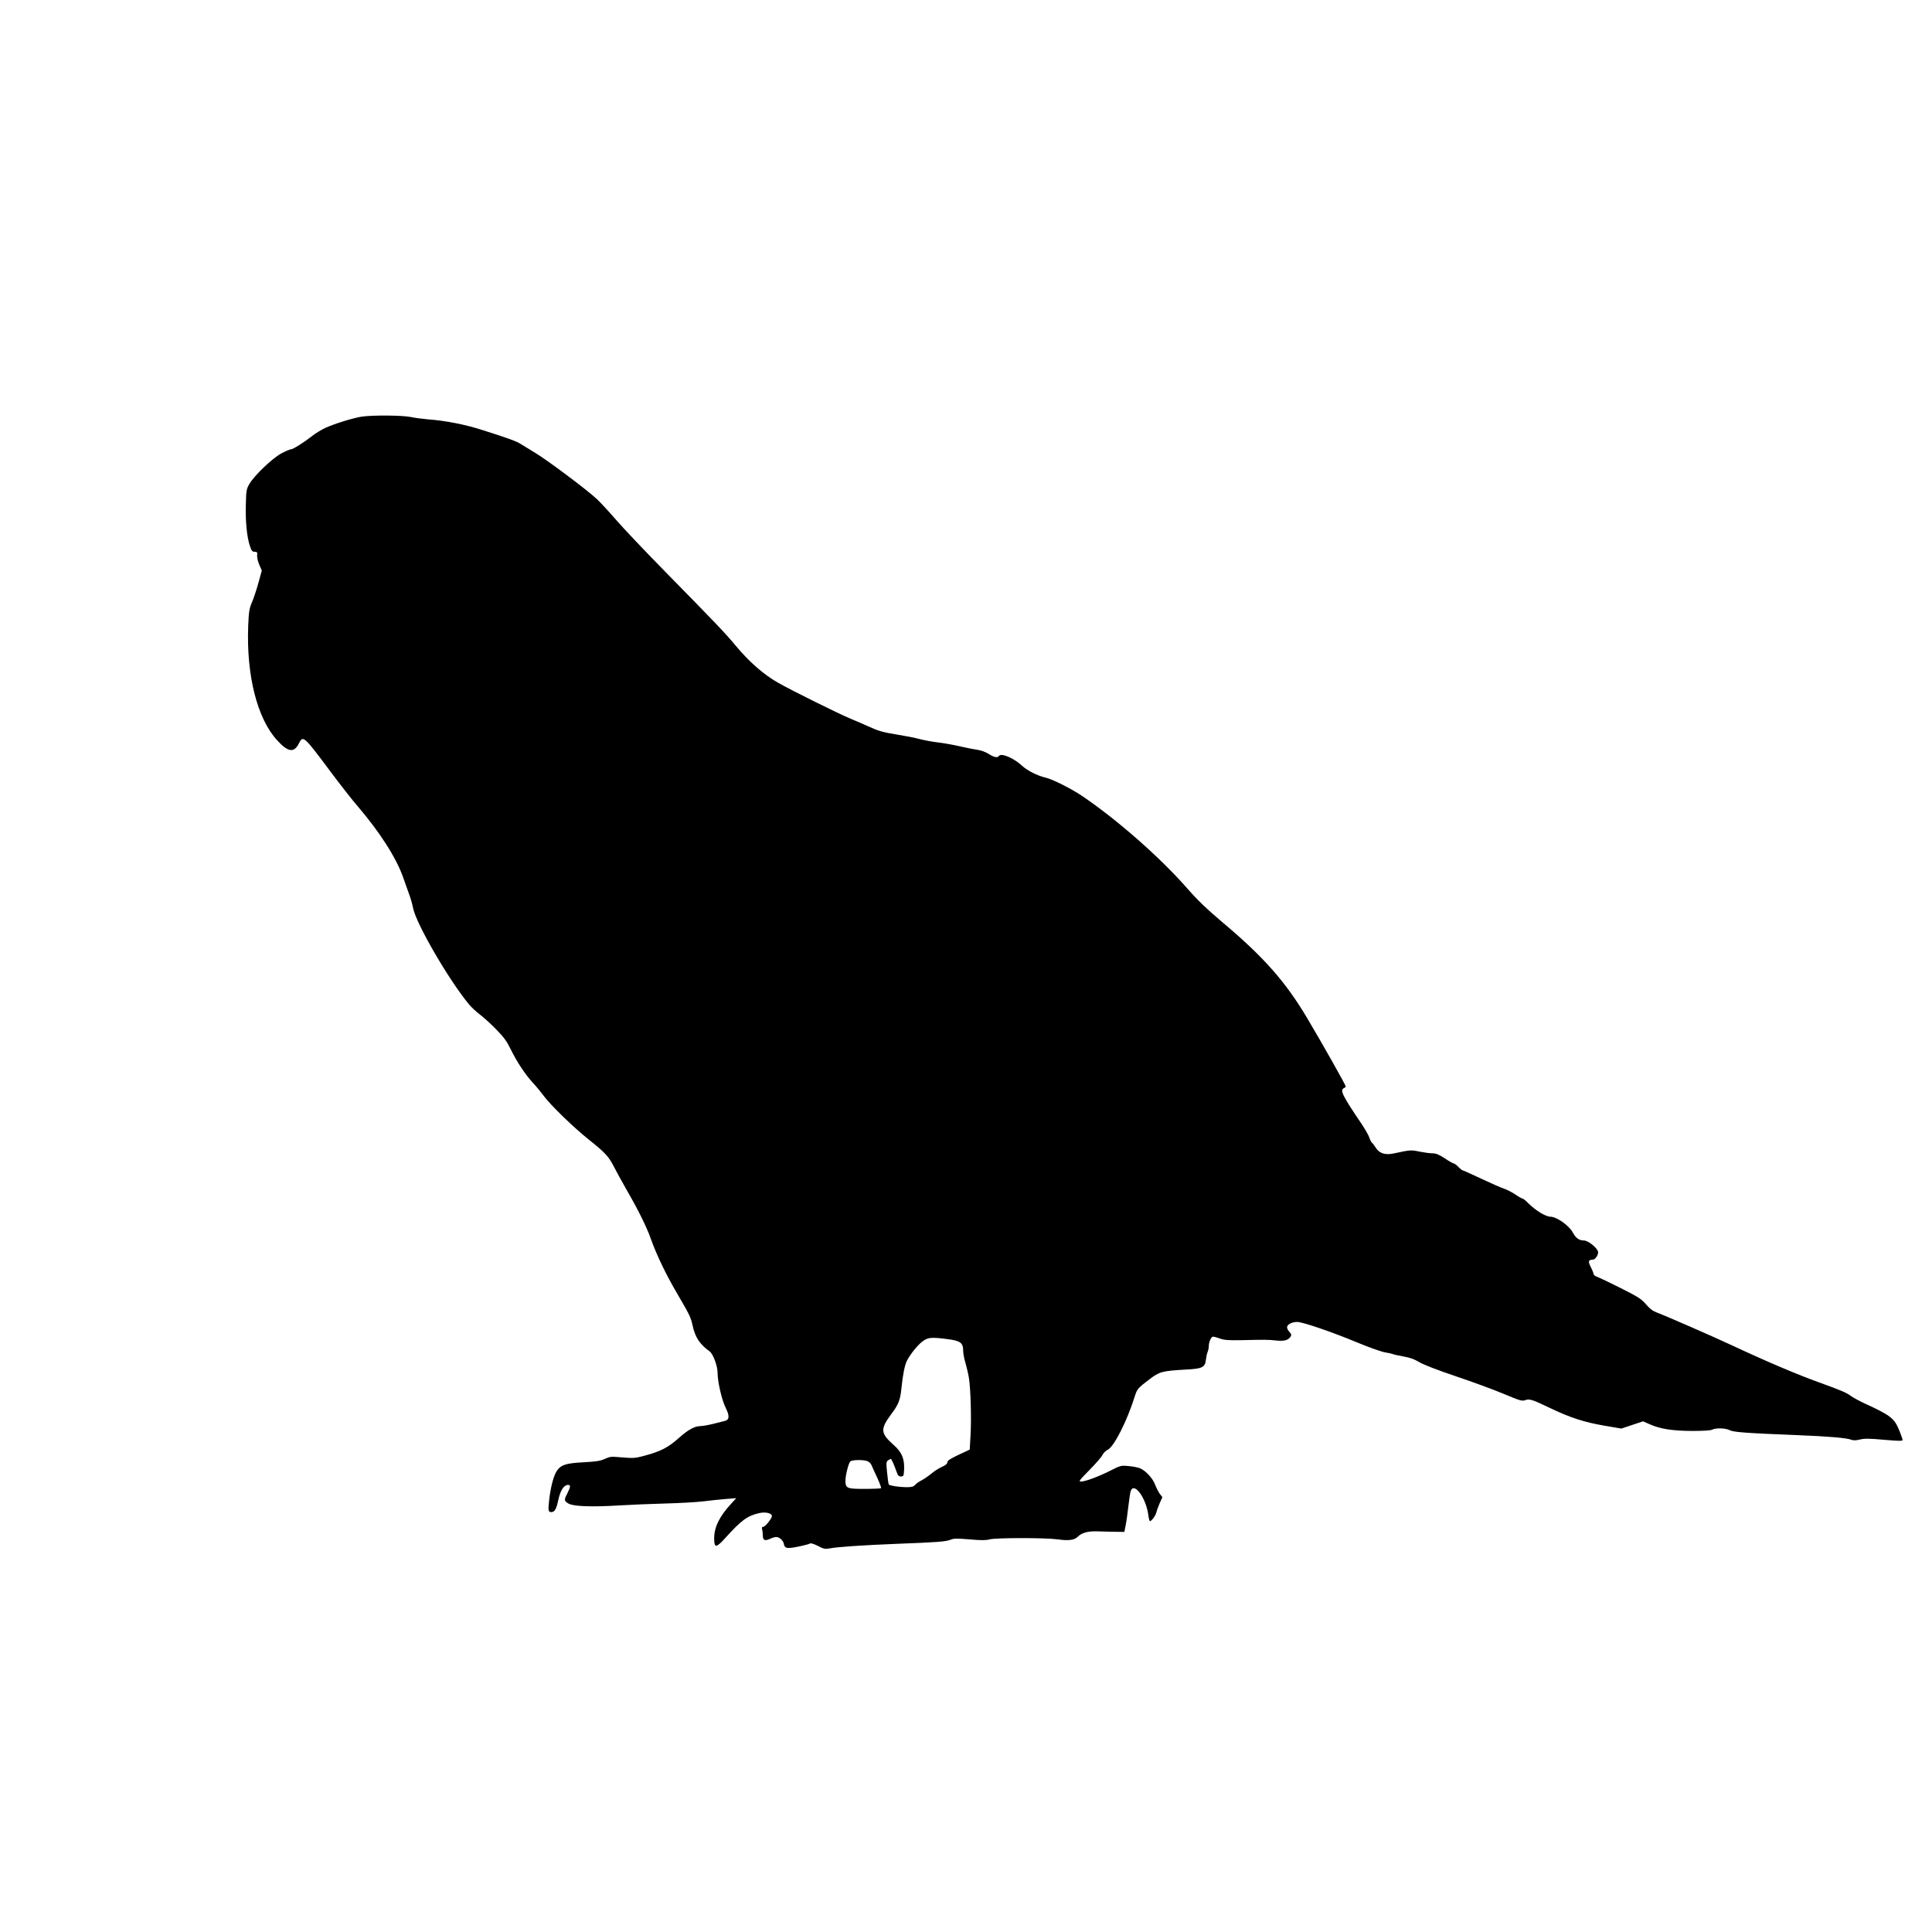
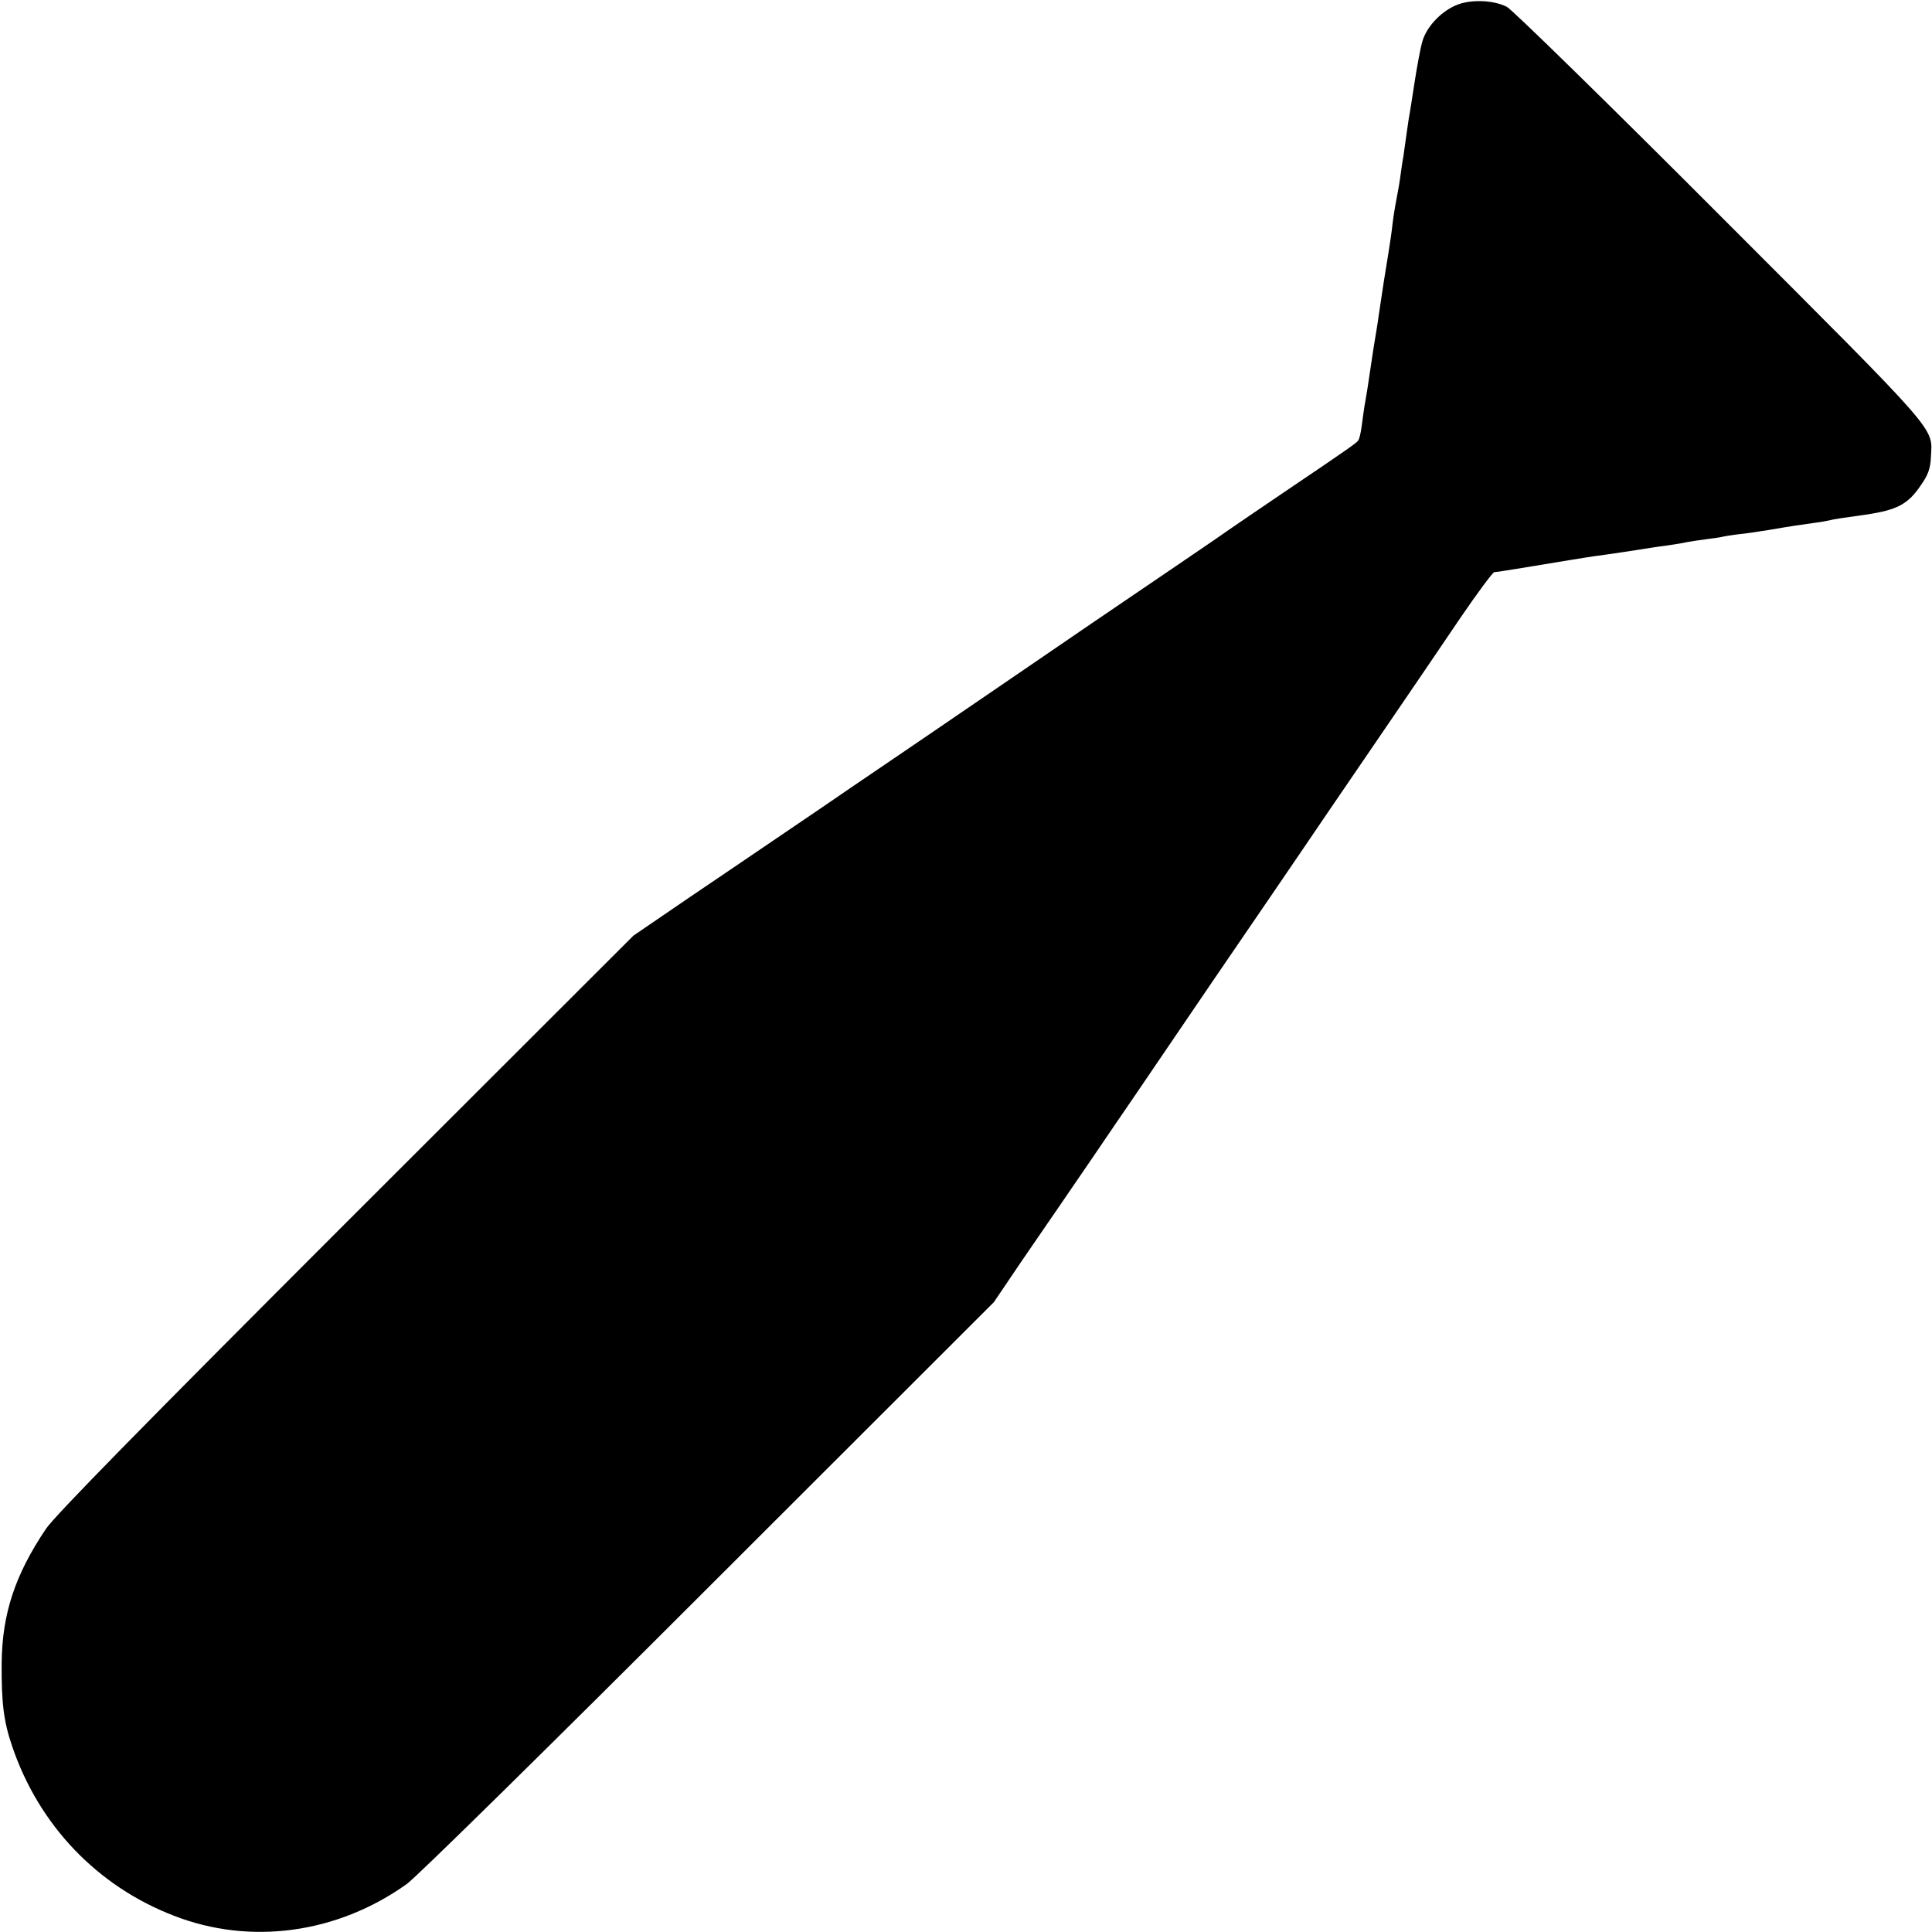
- <svg xmlns="http://www.w3.org/2000/svg" version="1.0" width="1707pt" height="1707pt" viewBox="0 0 1707 1707" preserveAspectRatio="xMidYMid meet">
-   <g transform="translate(0,1707) scale(0.1,-0.1)" fill="#000000" stroke="none">
-     <path d="M3197 13389 c-74 -11 -236 -61 -319 -98 -35 -16 -88 -48 -116 -70 -76 -60 -173 -121 -192 -121 -10 0 -48 -17 -86 -37 -81 -45 -236 -193 -280 -268 -27 -47 -29 -57 -32 -186 -4 -147 9 -282 36 -363 14 -43 21 -51 42 -51 22 -1 25 -5 22 -32 -2 -18 7 -55 19 -83 l22 -51 -32 -117 c-18 -64 -44 -141 -58 -171 -20 -48 -25 -77 -30 -201 -17 -436 79 -819 256 -1011 96 -105 148 -113 191 -29 38 75 41 73 282 -250 80 -107 188 -246 242 -308 192 -225 337 -451 397 -622 21 -58 47 -130 57 -160 11 -30 26 -81 32 -114 28 -140 316 -635 493 -849 22 -27 66 -67 96 -90 31 -23 95 -81 143 -130 71 -72 96 -107 132 -181 56 -114 130 -224 197 -296 28 -30 69 -80 91 -110 61 -83 268 -284 403 -391 142 -113 174 -148 220 -239 19 -37 68 -126 108 -197 106 -183 181 -335 216 -435 52 -146 134 -317 238 -494 106 -181 117 -204 132 -274 23 -106 64 -168 151 -230 30 -22 69 -126 70 -186 0 -82 37 -243 71 -311 37 -73 34 -109 -9 -118 -15 -4 -61 -15 -103 -26 -41 -10 -91 -19 -110 -19 -52 -1 -107 -31 -184 -99 -105 -94 -169 -126 -330 -168 -66 -17 -83 -18 -201 -8 -71 7 -87 5 -130 -15 -39 -18 -77 -24 -190 -30 -162 -8 -206 -25 -242 -89 -25 -46 -49 -144 -60 -246 -10 -90 -8 -105 18 -105 31 0 45 24 63 108 19 86 49 132 87 132 24 0 22 -16 -11 -82 -26 -50 -24 -61 13 -82 42 -26 207 -32 448 -17 102 6 286 14 410 17 124 3 275 12 335 19 61 8 151 17 200 21 l90 7 -45 -49 c-102 -110 -150 -207 -150 -305 0 -88 17 -88 98 2 143 158 195 196 299 220 55 13 113 0 113 -26 0 -21 -59 -95 -76 -95 -12 0 -15 -6 -10 -23 3 -12 6 -37 6 -55 0 -41 19 -49 64 -28 19 9 43 16 54 16 27 0 62 -30 67 -59 8 -45 30 -48 160 -19 33 7 65 16 72 21 7 4 37 -5 70 -22 51 -27 63 -29 103 -22 68 14 303 29 600 41 347 13 428 19 469 36 28 12 56 12 167 3 99 -9 144 -9 178 0 59 15 496 15 602 0 94 -13 146 -7 175 22 37 37 88 51 174 49 44 -2 116 -3 160 -4 l79 -1 12 60 c7 33 17 110 24 170 7 61 16 120 21 133 31 81 136 -66 155 -215 4 -29 10 -53 14 -53 14 0 49 46 56 75 4 17 17 54 30 83 l24 54 -24 31 c-12 18 -30 53 -40 79 -20 55 -83 124 -133 145 -20 8 -66 17 -103 20 -66 6 -71 4 -156 -39 -104 -53 -224 -98 -262 -98 -24 0 -17 10 75 103 55 56 107 116 114 132 8 17 29 38 48 47 55 28 171 257 238 473 19 61 28 72 127 147 90 69 113 75 317 87 154 8 175 18 184 88 3 27 10 58 16 71 5 13 9 33 9 46 0 39 21 86 38 86 10 0 37 -8 62 -17 36 -13 73 -16 185 -14 223 5 236 5 310 -3 74 -7 107 2 129 36 8 13 5 22 -13 42 -12 13 -21 32 -19 42 4 24 44 44 90 44 48 0 308 -89 534 -183 103 -43 208 -80 243 -86 33 -5 65 -13 71 -16 5 -3 46 -12 90 -20 58 -10 97 -24 138 -49 36 -22 156 -69 322 -125 146 -49 337 -119 425 -156 145 -61 163 -66 191 -56 38 14 62 6 229 -74 172 -82 294 -121 468 -151 l152 -26 96 32 96 32 59 -26 c95 -42 201 -58 374 -59 99 0 163 4 177 11 31 17 119 15 155 -4 34 -18 145 -26 598 -44 275 -11 434 -24 478 -41 18 -7 41 -6 74 2 39 10 80 10 213 -2 131 -11 165 -12 165 -2 0 7 -12 42 -26 77 -46 115 -76 139 -309 246 -49 23 -105 53 -123 67 -37 28 -89 50 -277 118 -187 67 -471 187 -765 325 -169 79 -583 260 -668 292 -38 14 -65 34 -99 74 -42 48 -68 65 -223 143 -96 48 -190 93 -207 99 -18 6 -33 17 -33 25 0 7 -11 36 -25 62 -25 51 -22 64 17 65 21 0 48 37 48 65 0 34 -86 105 -127 105 -41 0 -71 22 -97 71 -34 62 -143 139 -198 139 -41 0 -131 55 -196 120 -22 22 -44 40 -50 40 -5 0 -34 16 -63 36 -30 20 -74 43 -99 51 -25 8 -116 48 -203 89 -87 41 -161 74 -165 74 -5 0 -21 14 -37 30 -16 17 -34 30 -40 30 -6 0 -42 20 -79 45 -54 35 -78 45 -110 45 -23 0 -74 7 -114 15 -75 16 -83 15 -222 -15 -79 -18 -132 -2 -165 50 -13 21 -29 41 -34 44 -5 4 -15 23 -22 44 -6 20 -38 75 -69 122 -169 249 -195 301 -155 316 8 4 15 10 15 15 0 12 -202 370 -342 606 -192 322 -383 538 -748 845 -139 118 -217 192 -314 303 -240 273 -616 603 -926 813 -95 64 -262 148 -321 161 -73 17 -161 61 -212 108 -72 67 -184 113 -202 83 -11 -18 -43 -11 -90 19 -28 17 -67 32 -98 36 -29 4 -97 17 -152 30 -55 13 -143 29 -195 35 -52 6 -126 20 -165 30 -38 11 -126 28 -195 39 -129 21 -166 31 -260 74 -30 14 -100 44 -155 67 -112 47 -514 246 -639 317 -128 72 -257 185 -380 333 -86 104 -176 198 -605 635 -184 187 -385 399 -446 470 -62 72 -139 155 -171 185 -87 82 -440 346 -547 410 -50 30 -107 65 -126 77 -37 24 -105 49 -331 121 -157 51 -330 85 -490 97 -47 4 -116 13 -153 21 -75 15 -333 17 -430 3z m5177 -8151 c111 -14 136 -33 136 -101 0 -25 9 -73 20 -108 10 -35 24 -93 30 -129 16 -93 24 -364 15 -511 l-7 -127 -99 -46 c-74 -35 -99 -52 -99 -66 0 -13 -15 -26 -47 -40 -27 -12 -68 -38 -93 -59 -25 -21 -63 -47 -85 -59 -22 -11 -49 -29 -59 -41 -16 -17 -30 -21 -80 -21 -63 1 -142 13 -153 23 -3 4 -10 50 -15 104 -9 88 -8 98 8 110 10 7 21 13 24 13 7 0 28 -47 52 -115 11 -32 19 -40 38 -40 23 0 25 4 28 59 5 98 -20 156 -95 222 -113 100 -116 138 -21 266 65 85 82 127 92 228 13 126 29 205 48 245 31 61 96 142 141 175 47 34 77 37 221 18z m-710 -1078 c15 -5 31 -22 37 -37 7 -16 29 -66 51 -112 21 -46 36 -87 32 -90 -3 -3 -69 -6 -146 -6 -157 0 -168 5 -168 75 0 43 26 149 42 167 13 15 114 18 152 3z" />
+ <svg xmlns="http://www.w3.org/2000/svg" version="1.0" width="700pt" height="700pt" viewBox="0 0 700 700" preserveAspectRatio="xMidYMid meet">
+   <g transform="translate(0,700) scale(0.1,-0.1)" fill="#000000" stroke="none">
+     <path d="M5273 6980 c-56 -25 -106 -80 -120 -132 -7 -24 -19 -90 -28 -148 -9 -58 -18 -117 -21 -131 -2 -15 -7 -47 -10 -70 -3 -24 -8 -53 -9 -64 -2 -11 -7 -40 -10 -65 -3 -25 -10 -65 -15 -90 -5 -25 -12 -68 -15 -95 -3 -28 -10 -75 -15 -105 -8 -46 -23 -143 -35 -225 -1 -11 -10 -65 -19 -120 -8 -55 -18 -118 -21 -140 -4 -22 -8 -51 -11 -65 -2 -14 -7 -46 -10 -71 -3 -26 -9 -50 -13 -55 -6 -9 -34 -29 -271 -189 -80 -54 -172 -117 -204 -139 -32 -23 -111 -76 -175 -120 -212 -144 -424 -288 -581 -396 -85 -58 -231 -158 -325 -222 -93 -63 -217 -148 -275 -187 -58 -40 -168 -115 -245 -167 -77 -52 -232 -158 -345 -234 l-205 -140 -1043 -1042 c-722 -722 -1057 -1063 -1086 -1108 -112 -167 -158 -307 -160 -485 -1 -144 7 -211 38 -302 97 -286 308 -507 586 -614 277 -108 592 -65 844 115 34 24 526 508 1094 1076 l1033 1032 96 142 c53 77 115 168 138 201 23 33 81 119 130 190 49 72 116 171 150 220 34 50 110 162 170 250 60 88 161 237 225 330 64 94 161 235 215 315 54 80 137 201 184 270 96 141 217 317 382 561 62 91 118 166 123 166 6 0 43 6 81 12 170 28 254 42 290 47 34 4 172 25 195 29 8 1 37 6 63 9 27 4 59 9 70 12 12 2 42 7 67 10 25 3 52 7 60 9 8 2 38 7 65 10 28 3 75 10 105 15 81 14 110 18 160 25 25 3 52 8 60 10 14 4 42 8 128 20 116 17 155 38 201 106 27 38 35 61 37 102 5 112 44 67 -761 873 -407 408 -756 749 -775 759 -50 26 -136 28 -187 5z" />
  </g>
</svg>
